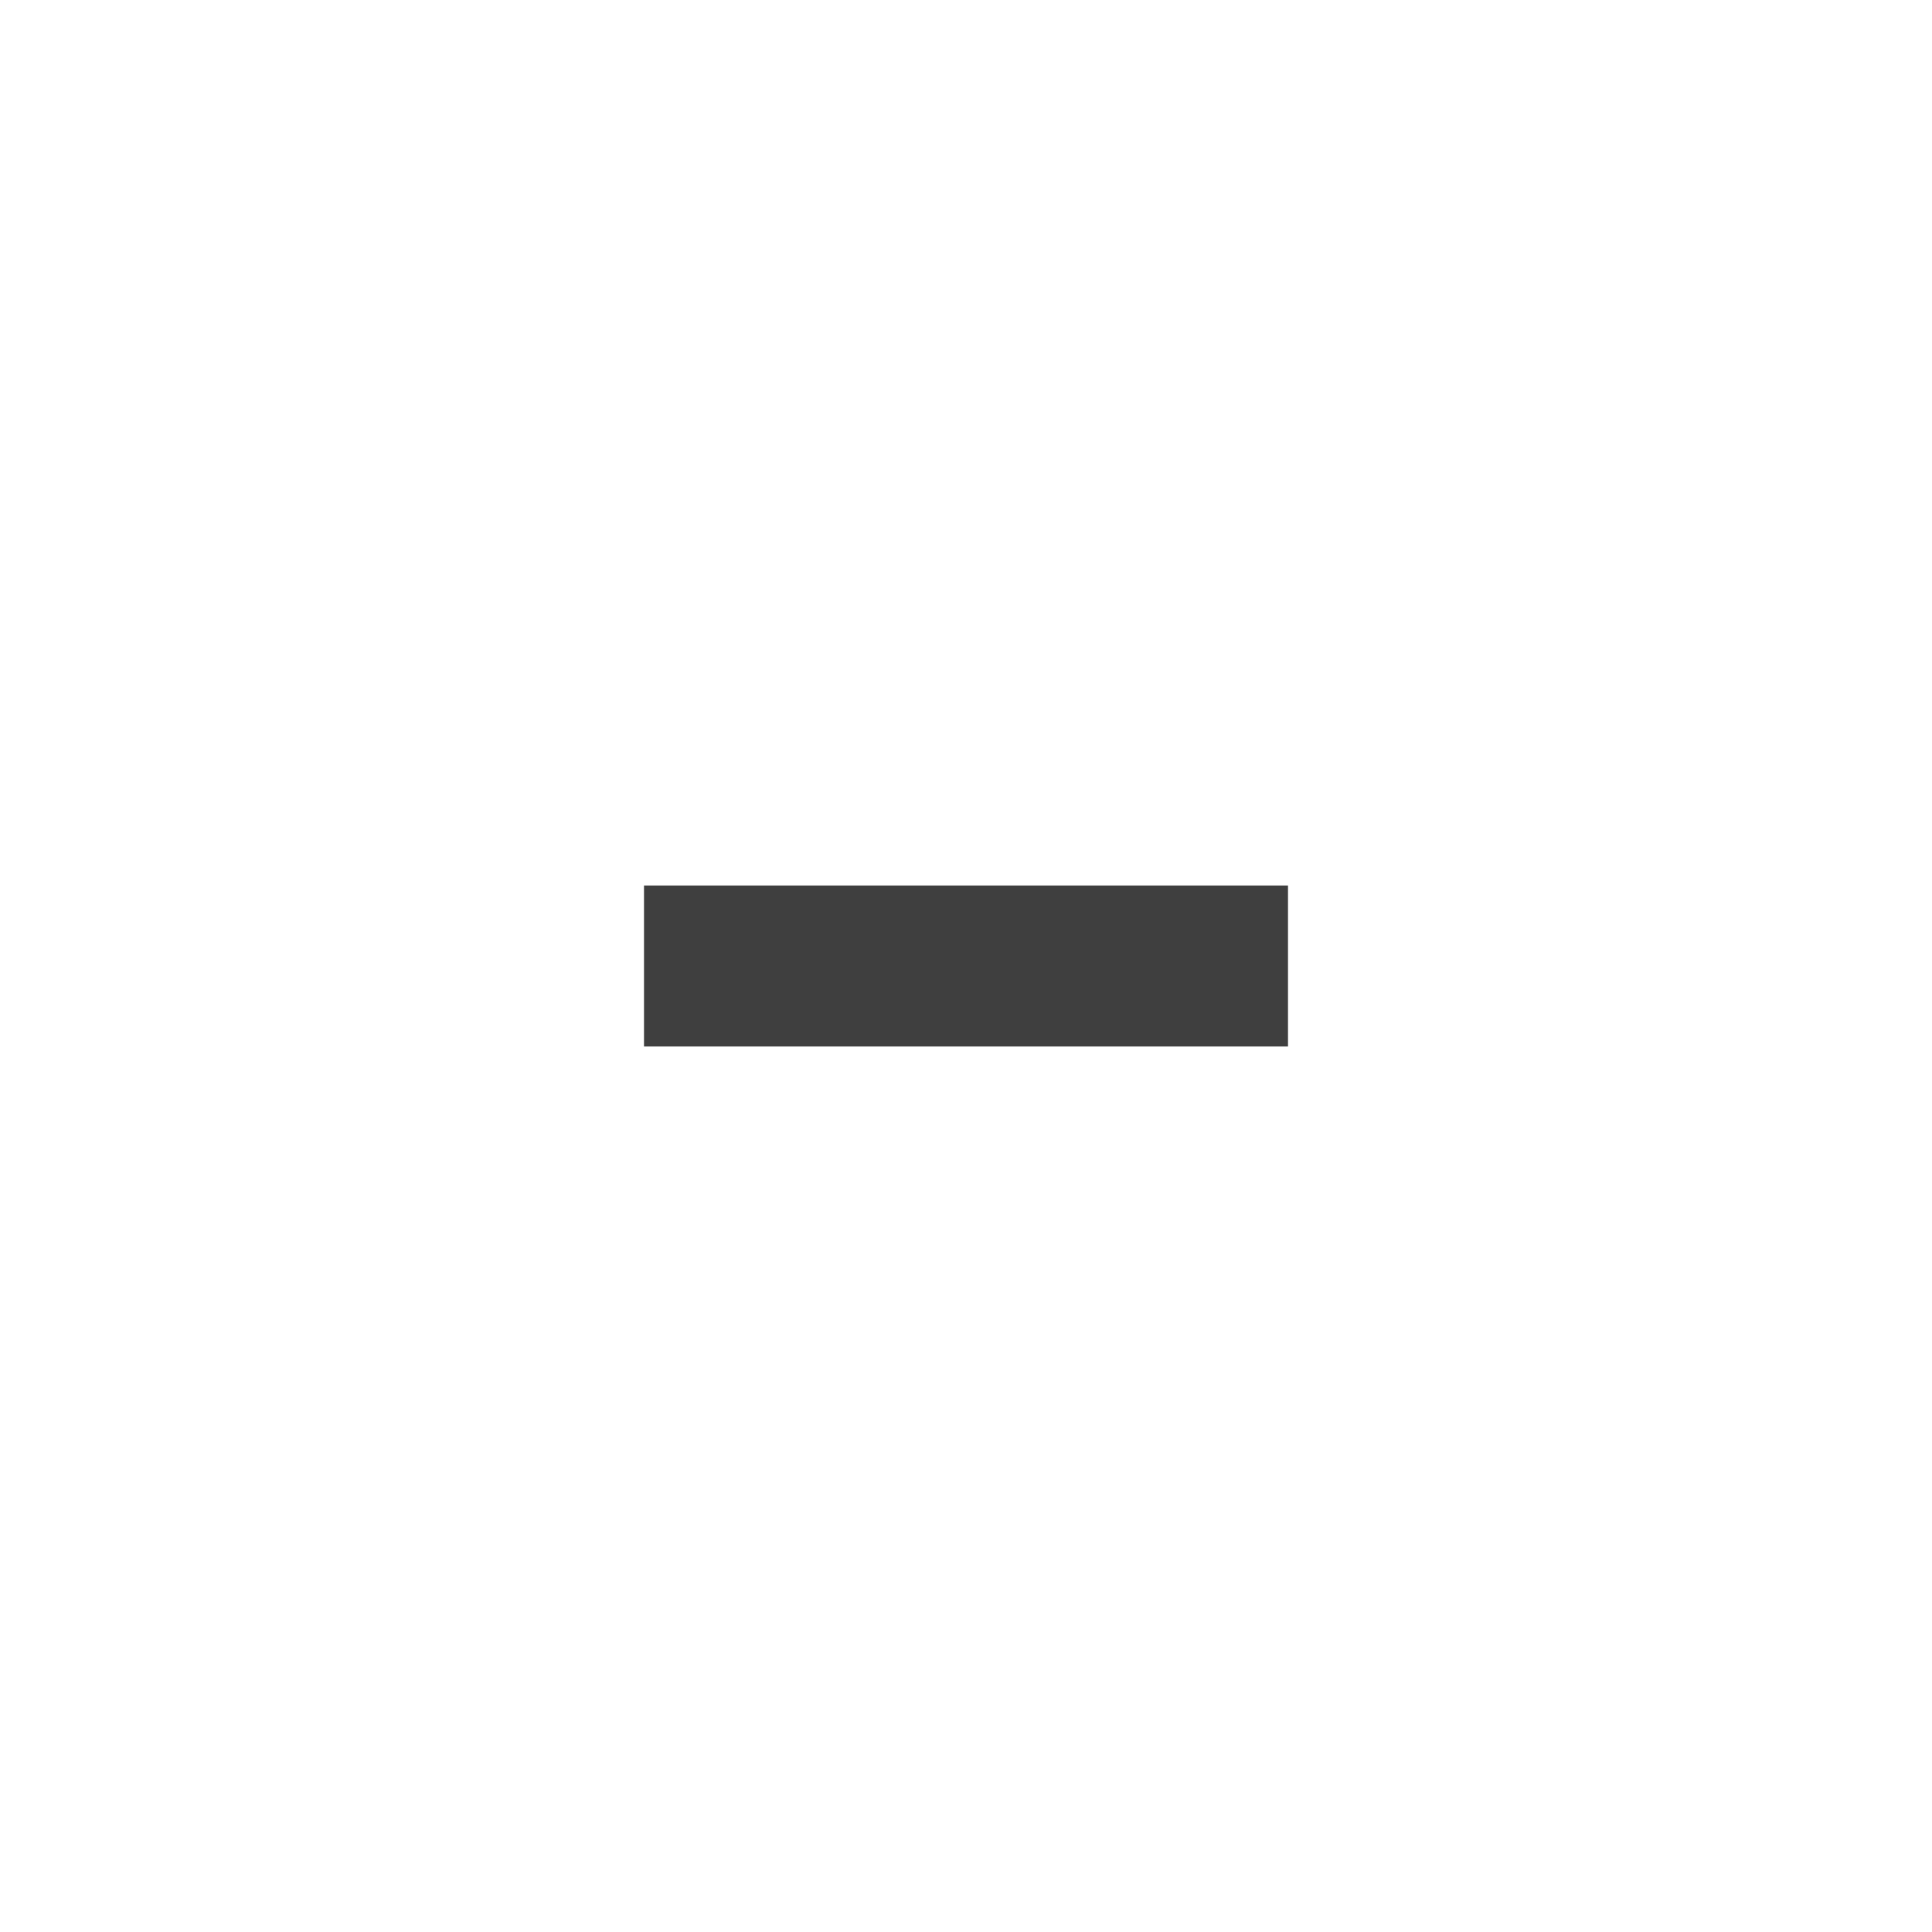
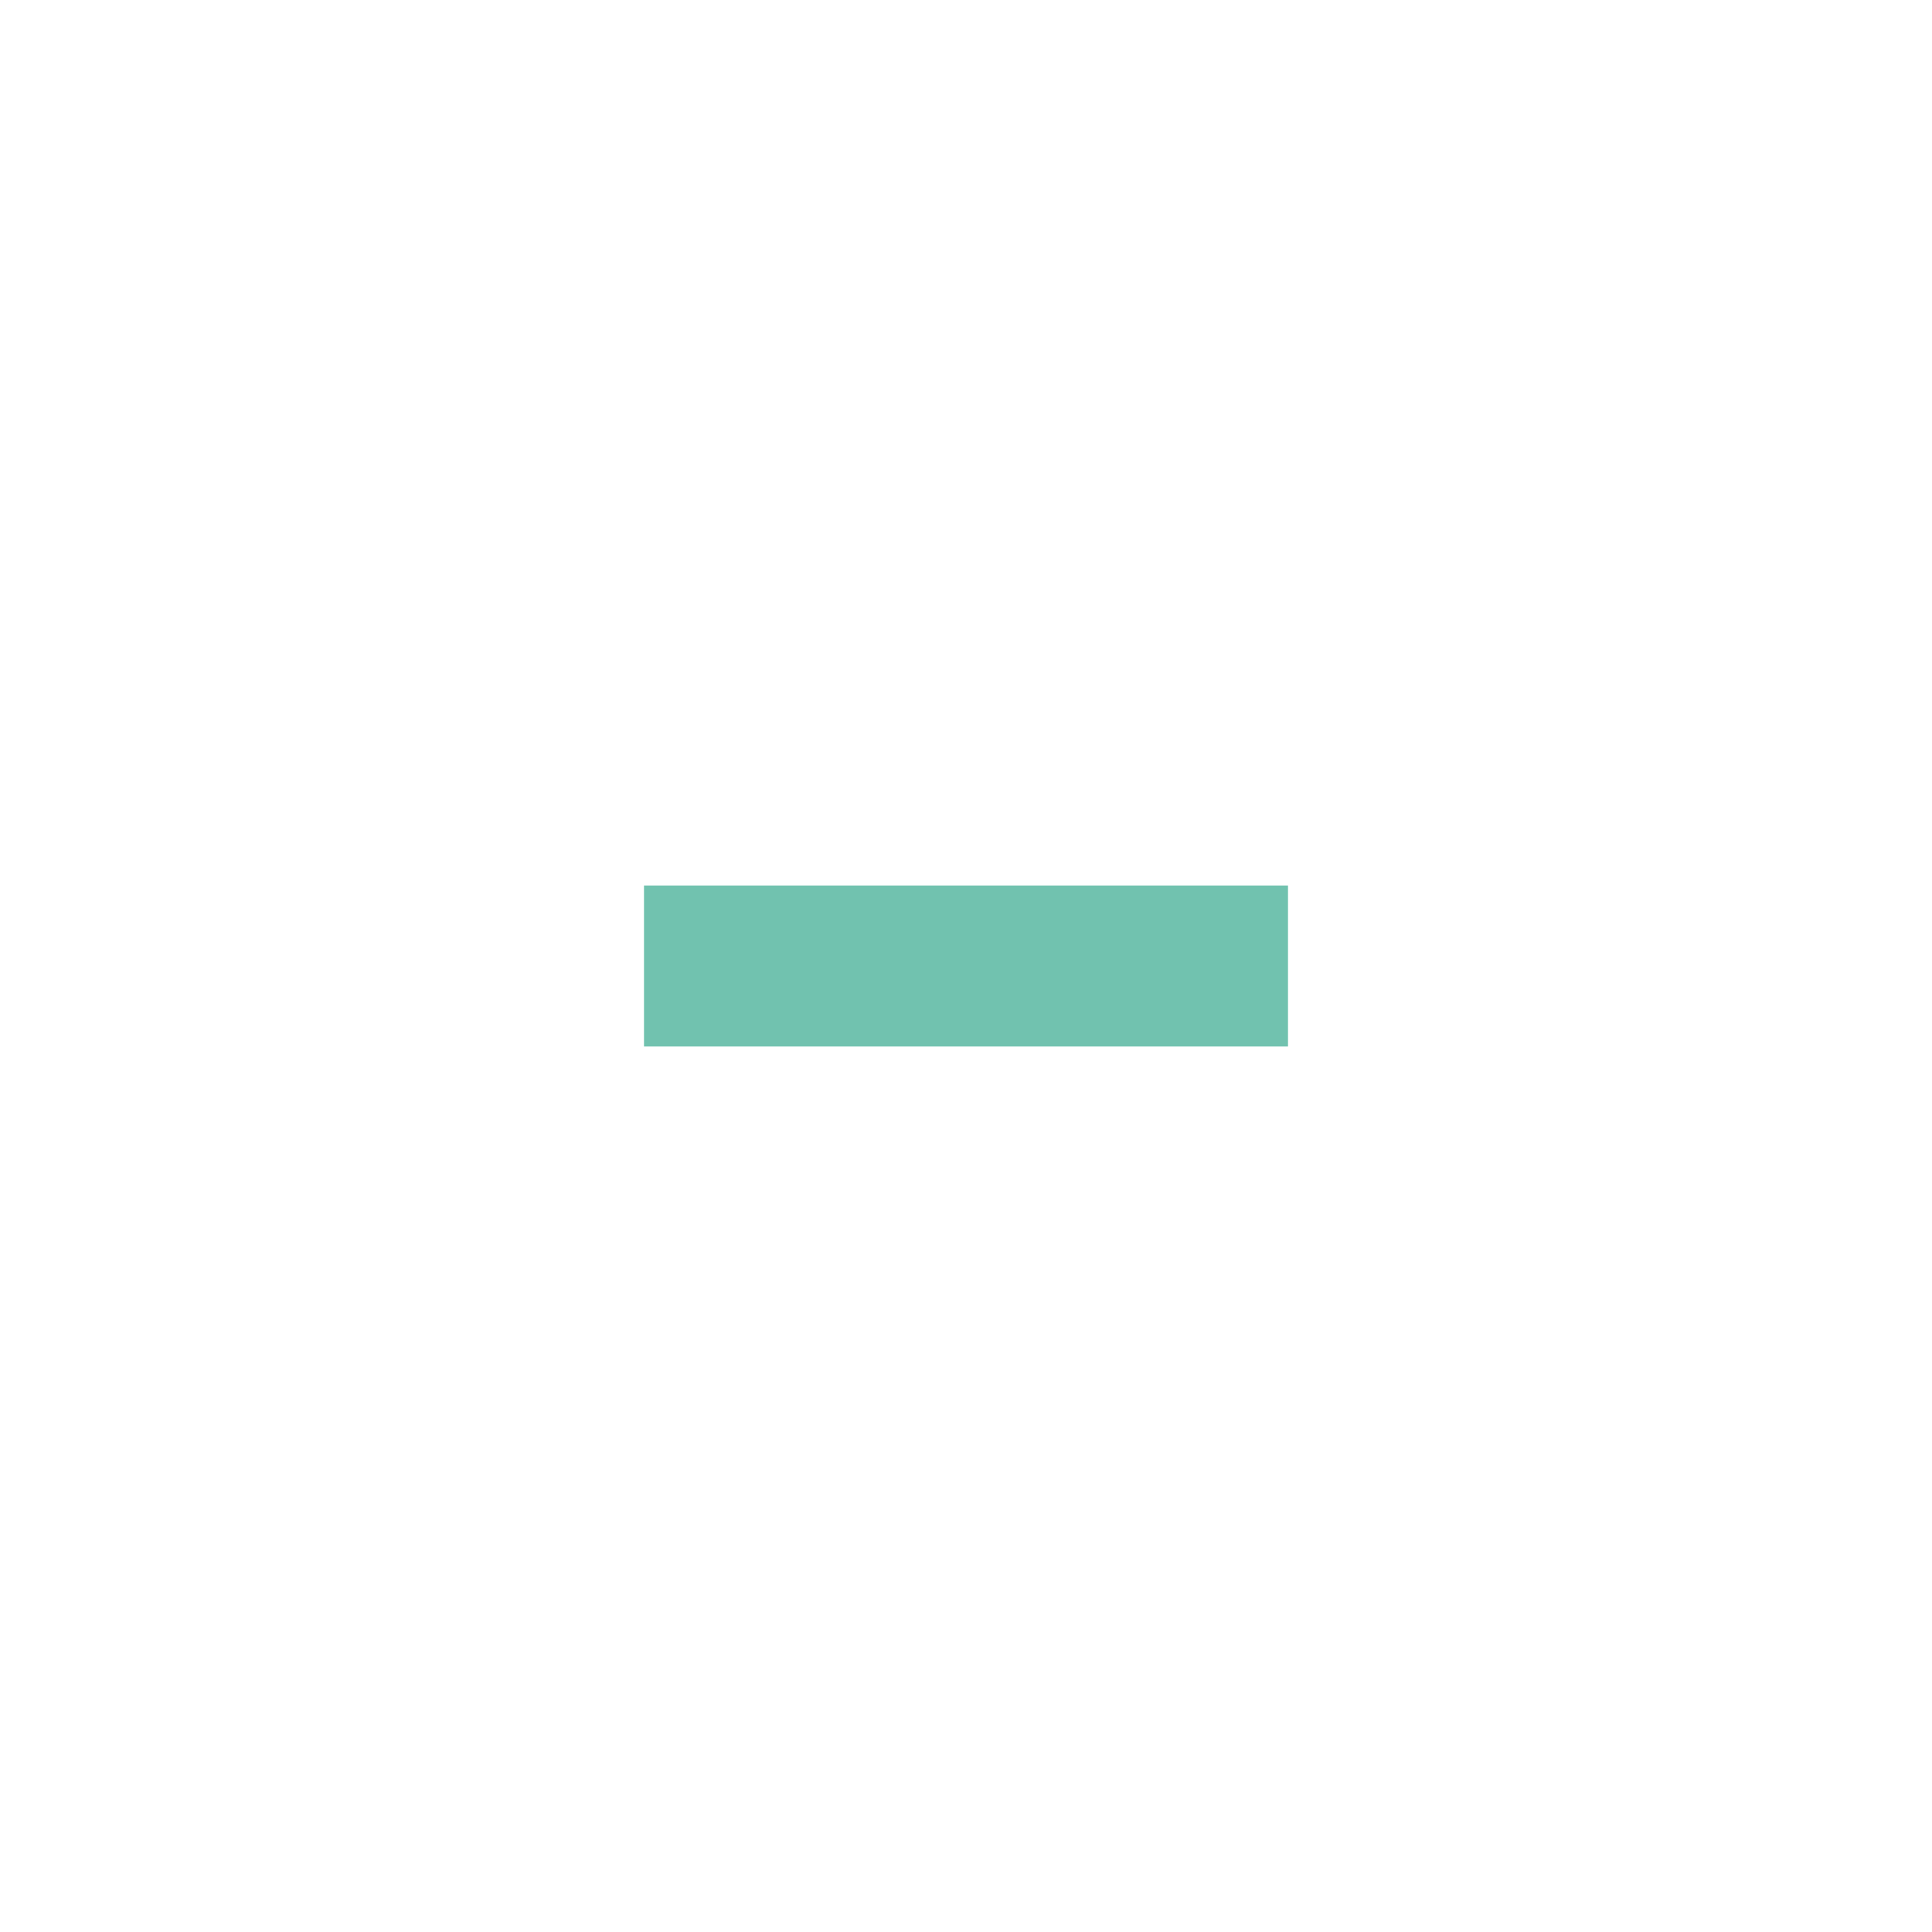
<svg xmlns="http://www.w3.org/2000/svg" version="1.1" x="0px" y="0px" width="24px" height="24px" viewBox="0 0 24 24" xml:space="preserve">
-   <rect x="8" y="11" fill="#3f3f3f" width="8" height="2" />
+   <rect x="8" y="11" fill="#71c2af" width="8" height="2" />
</svg>
